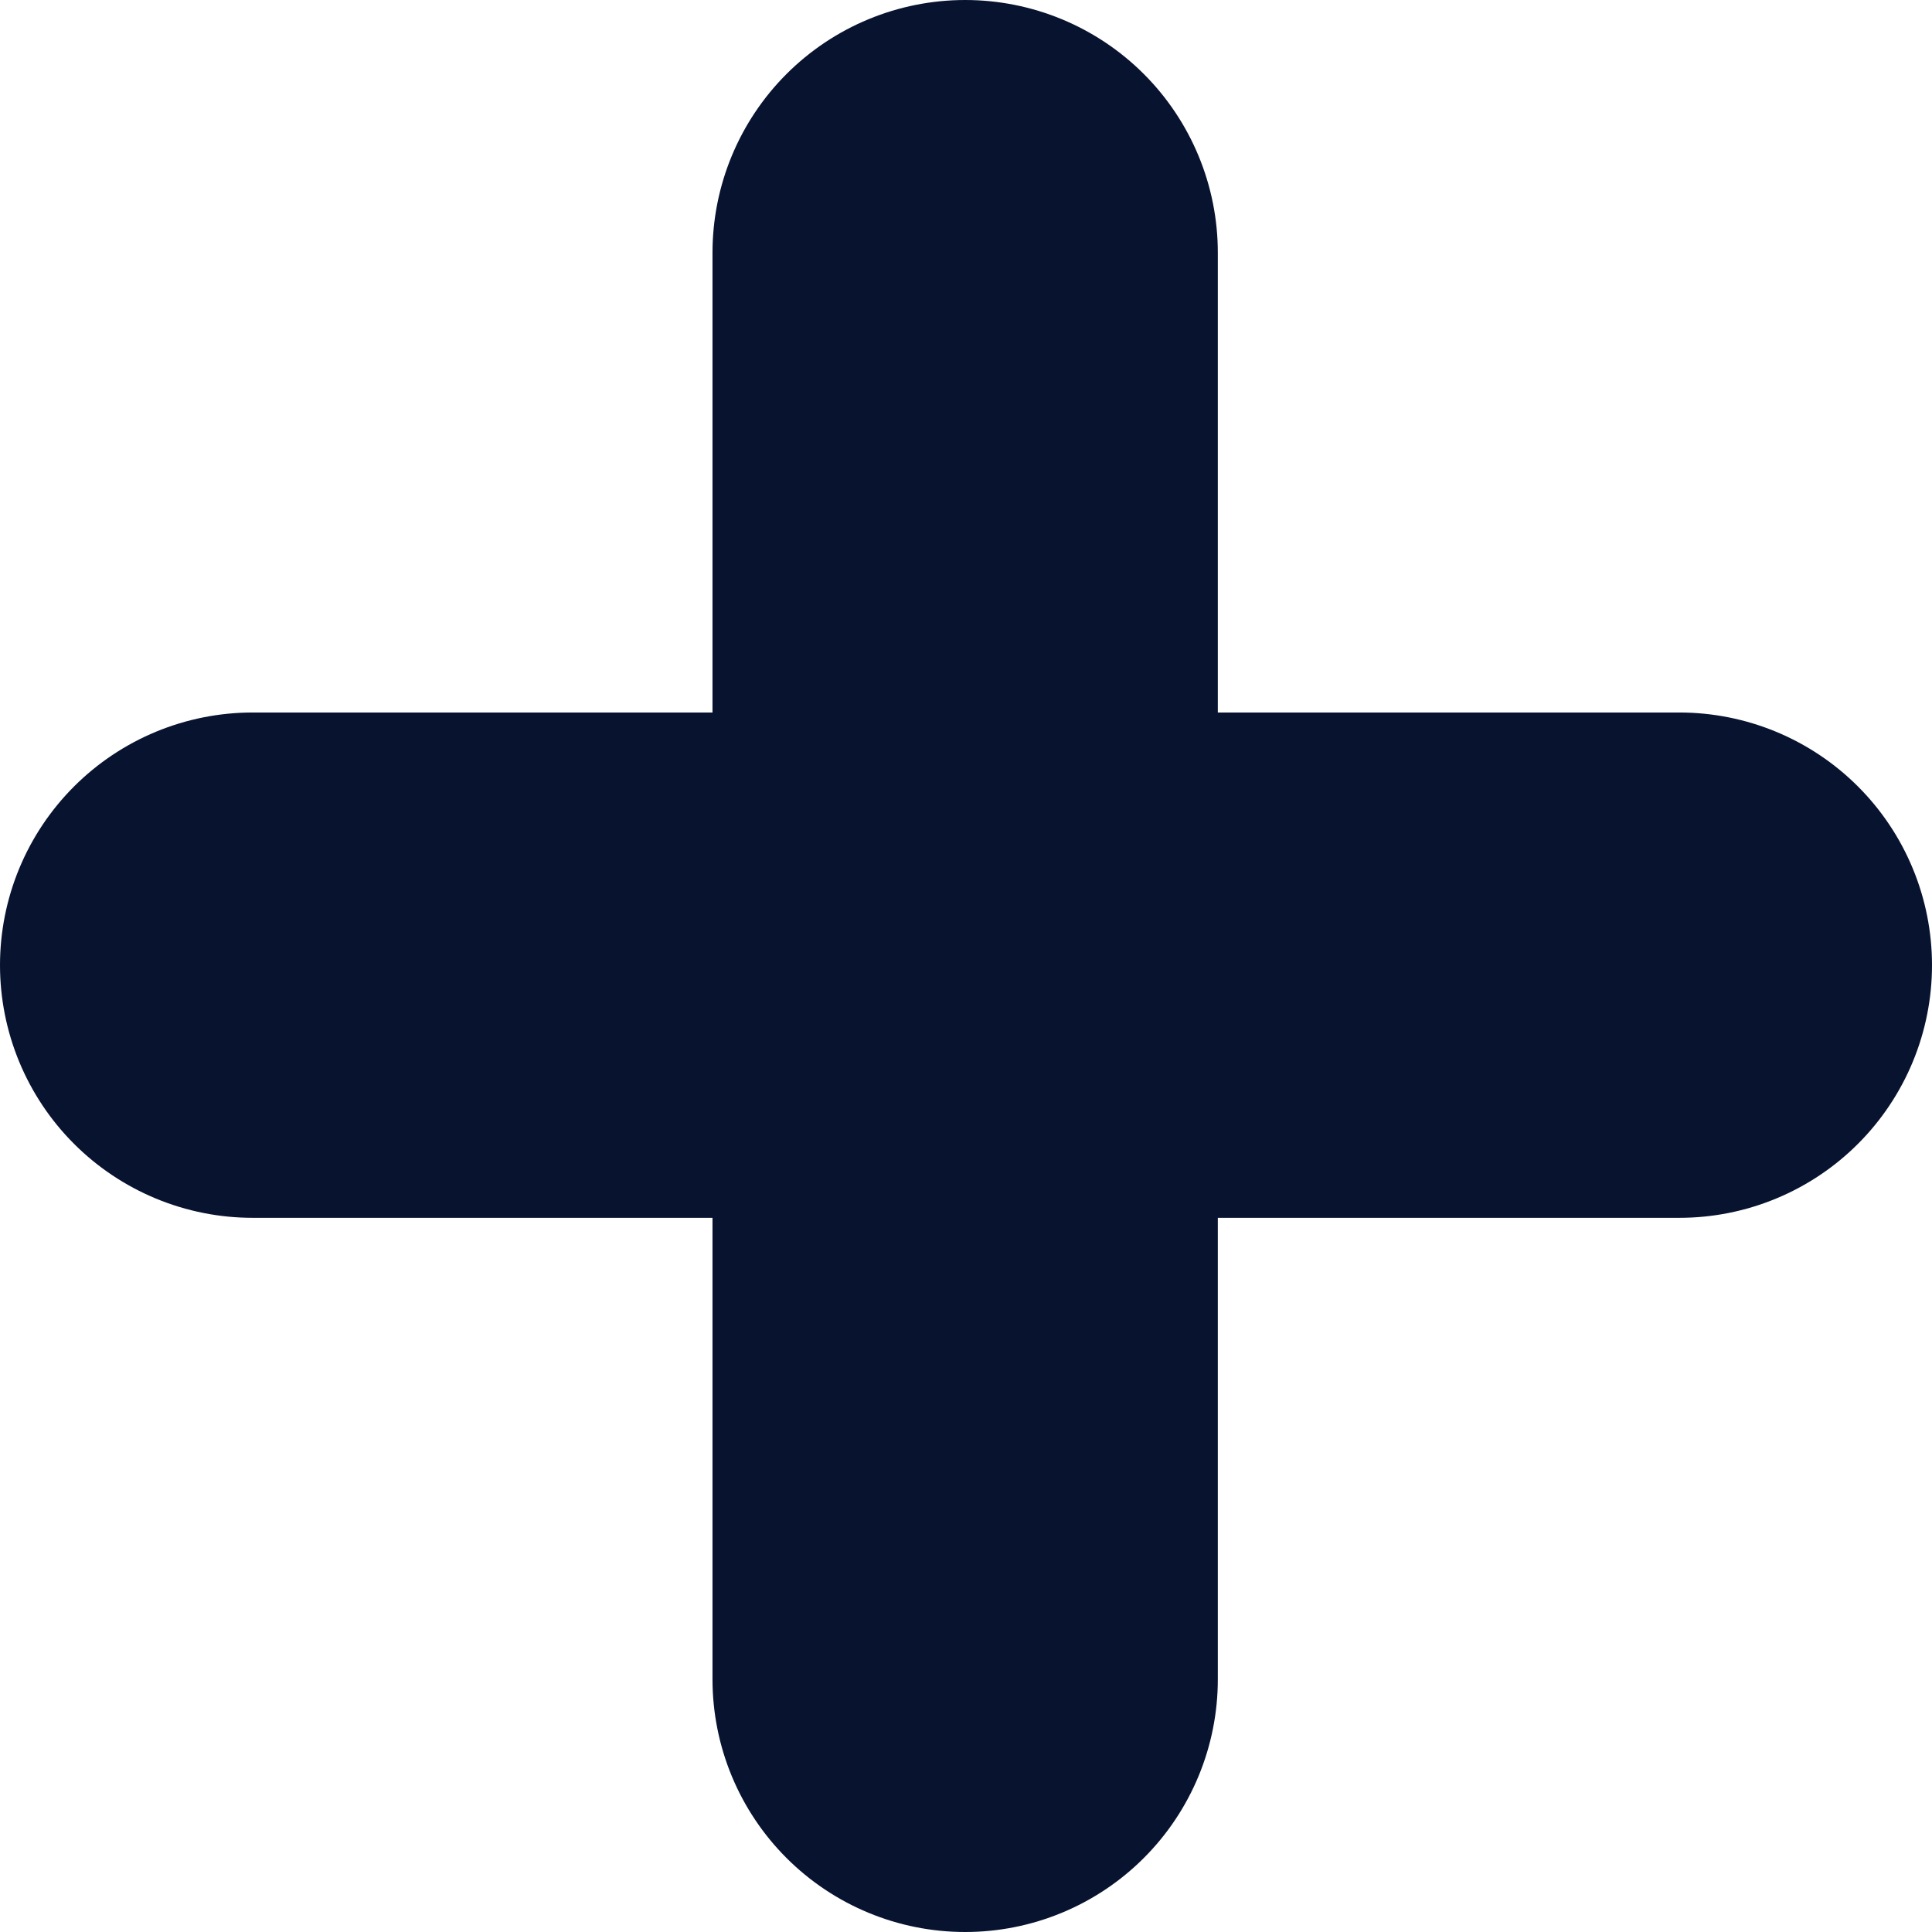
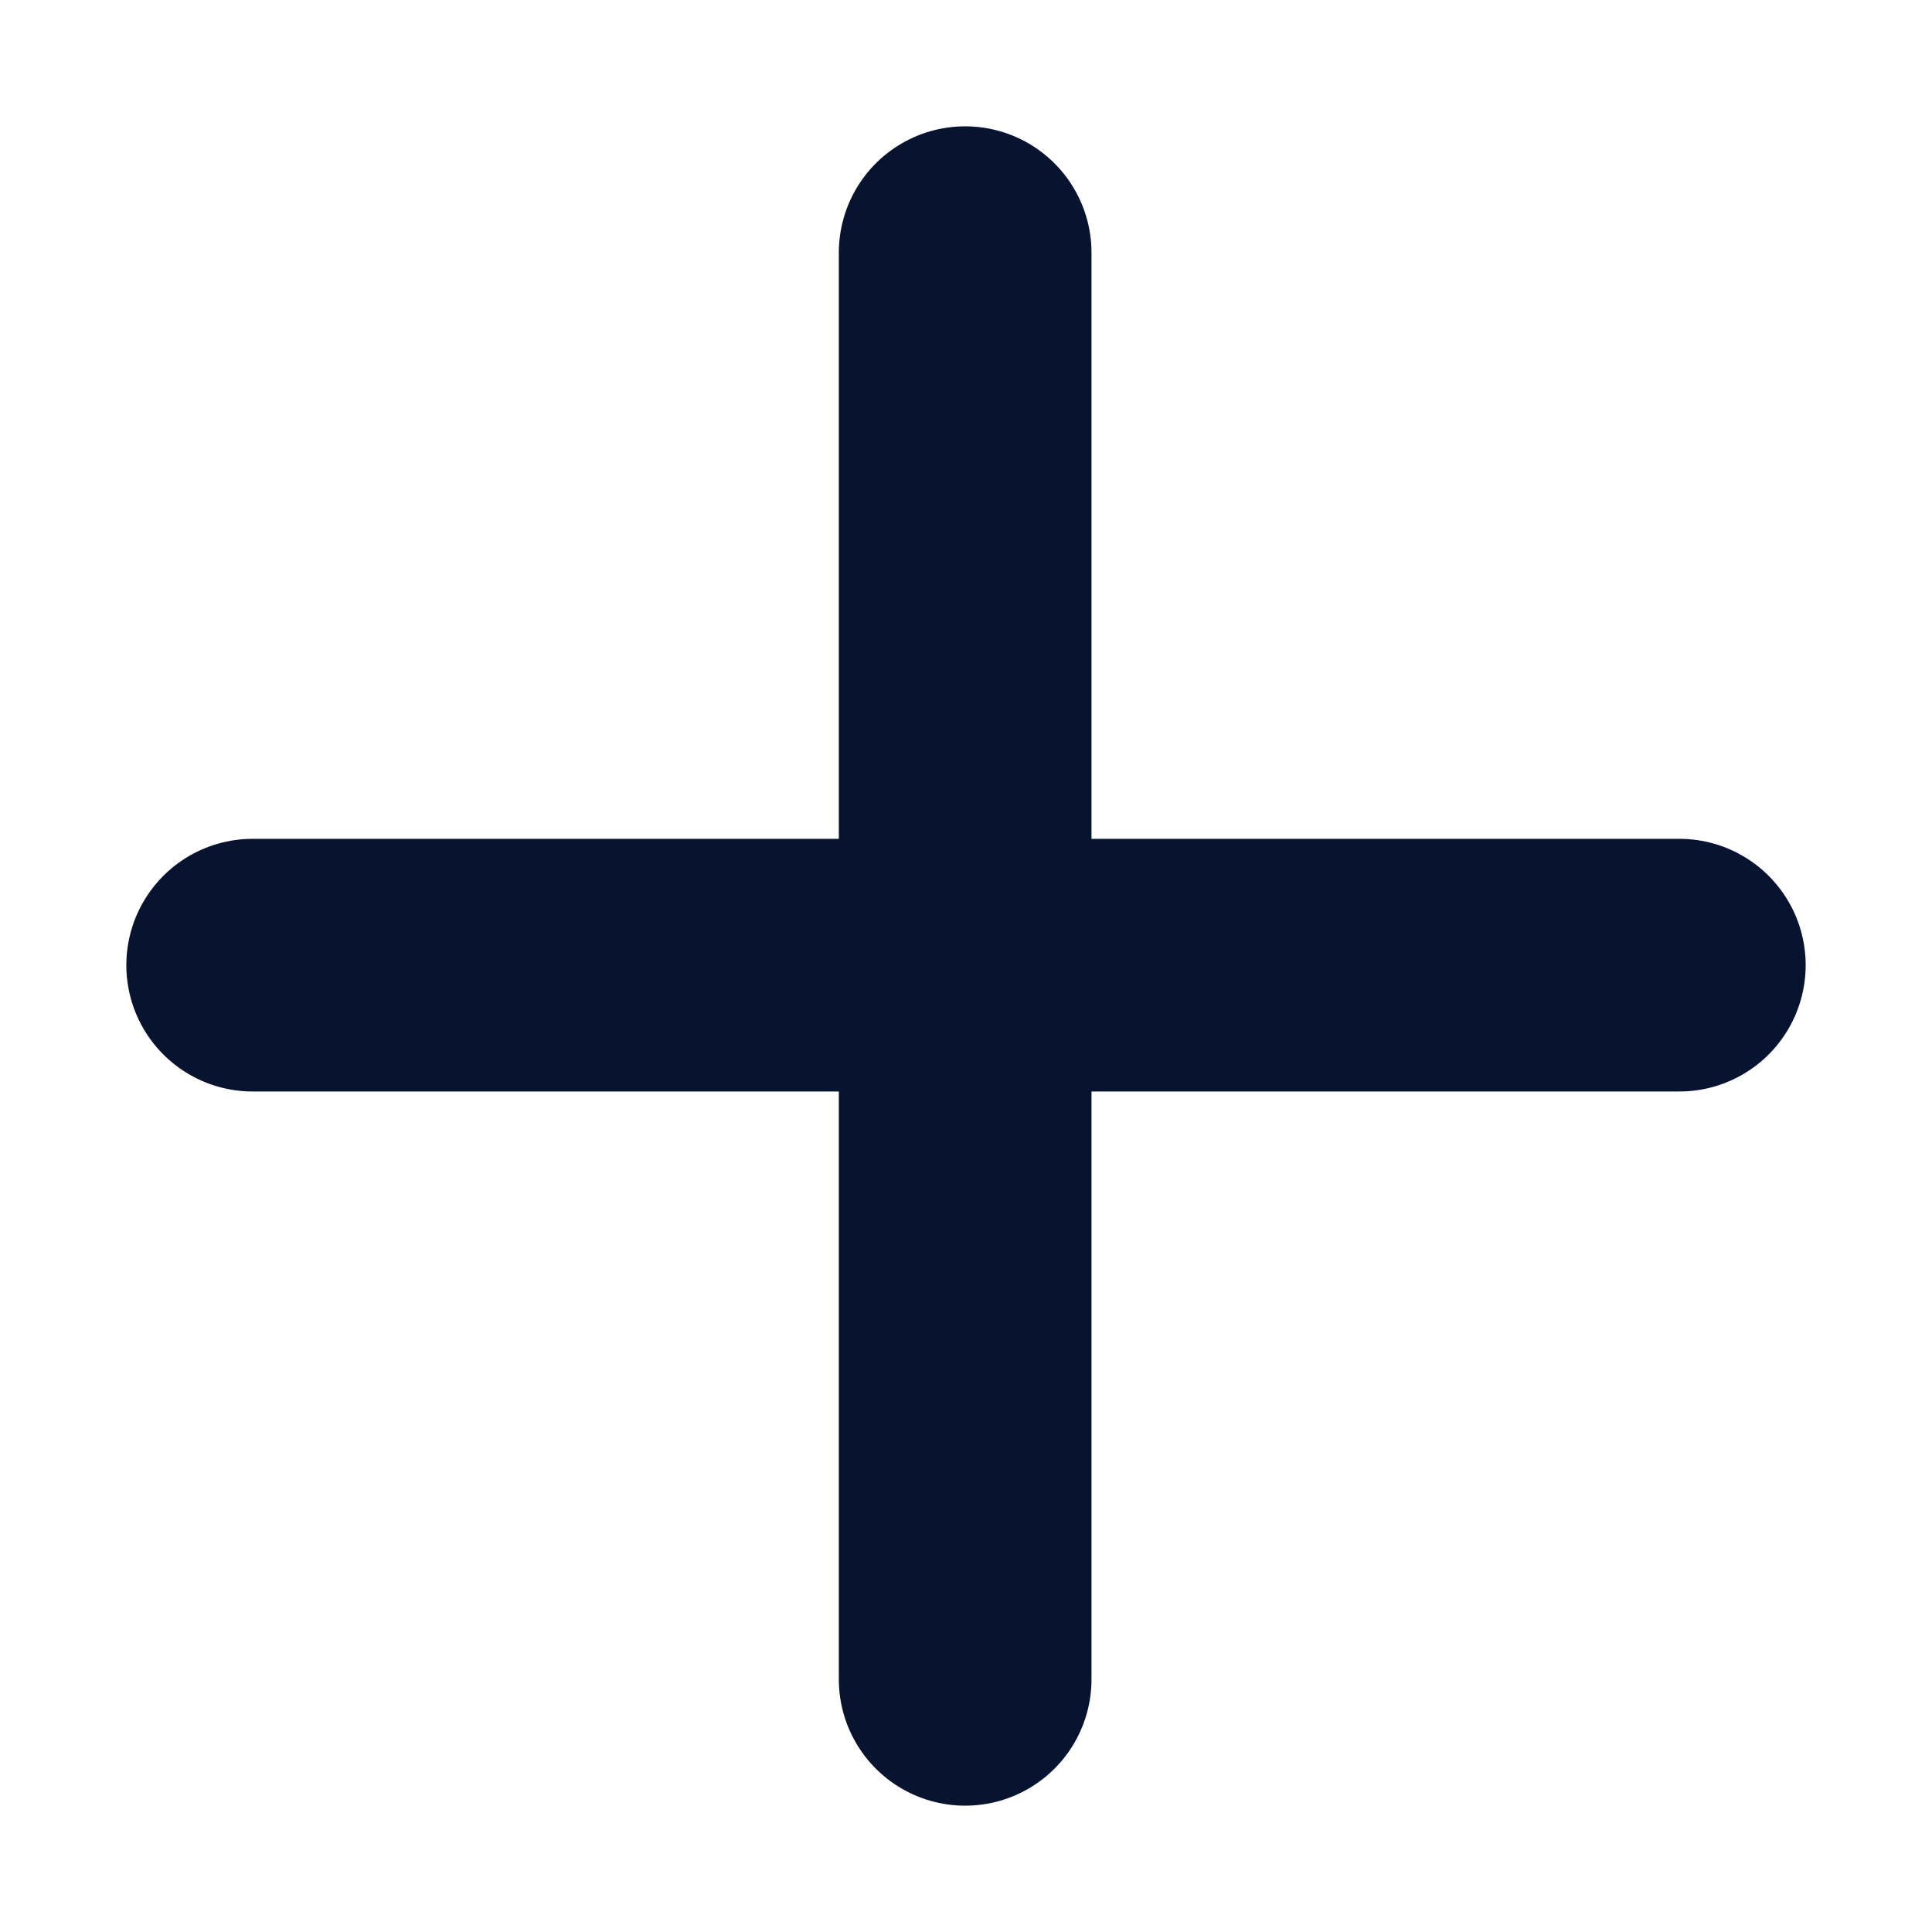
<svg xmlns="http://www.w3.org/2000/svg" viewBox="0 0 11.47 11.47">
  <defs>
-     <style>.cls-1{fill:none;stroke:#07132f;stroke-linecap:round;stroke-width:3px;}</style>
+     <style>.cls-1{fill:none;stroke:#07132f;stroke-linecap:round;stroke-width:1.5px;}</style>
  </defs>
  <g id="Capa_2" data-name="Capa 2">
    <g id="Capa_1-2" data-name="Capa 1">
      <line class="cls-1" x1="1.5" y1="5.73" x2="9.97" y2="5.73" />
      <line class="cls-1" x1="5.73" y1="9.97" x2="5.73" y2="1.5" />
    </g>
  </g>
</svg>
